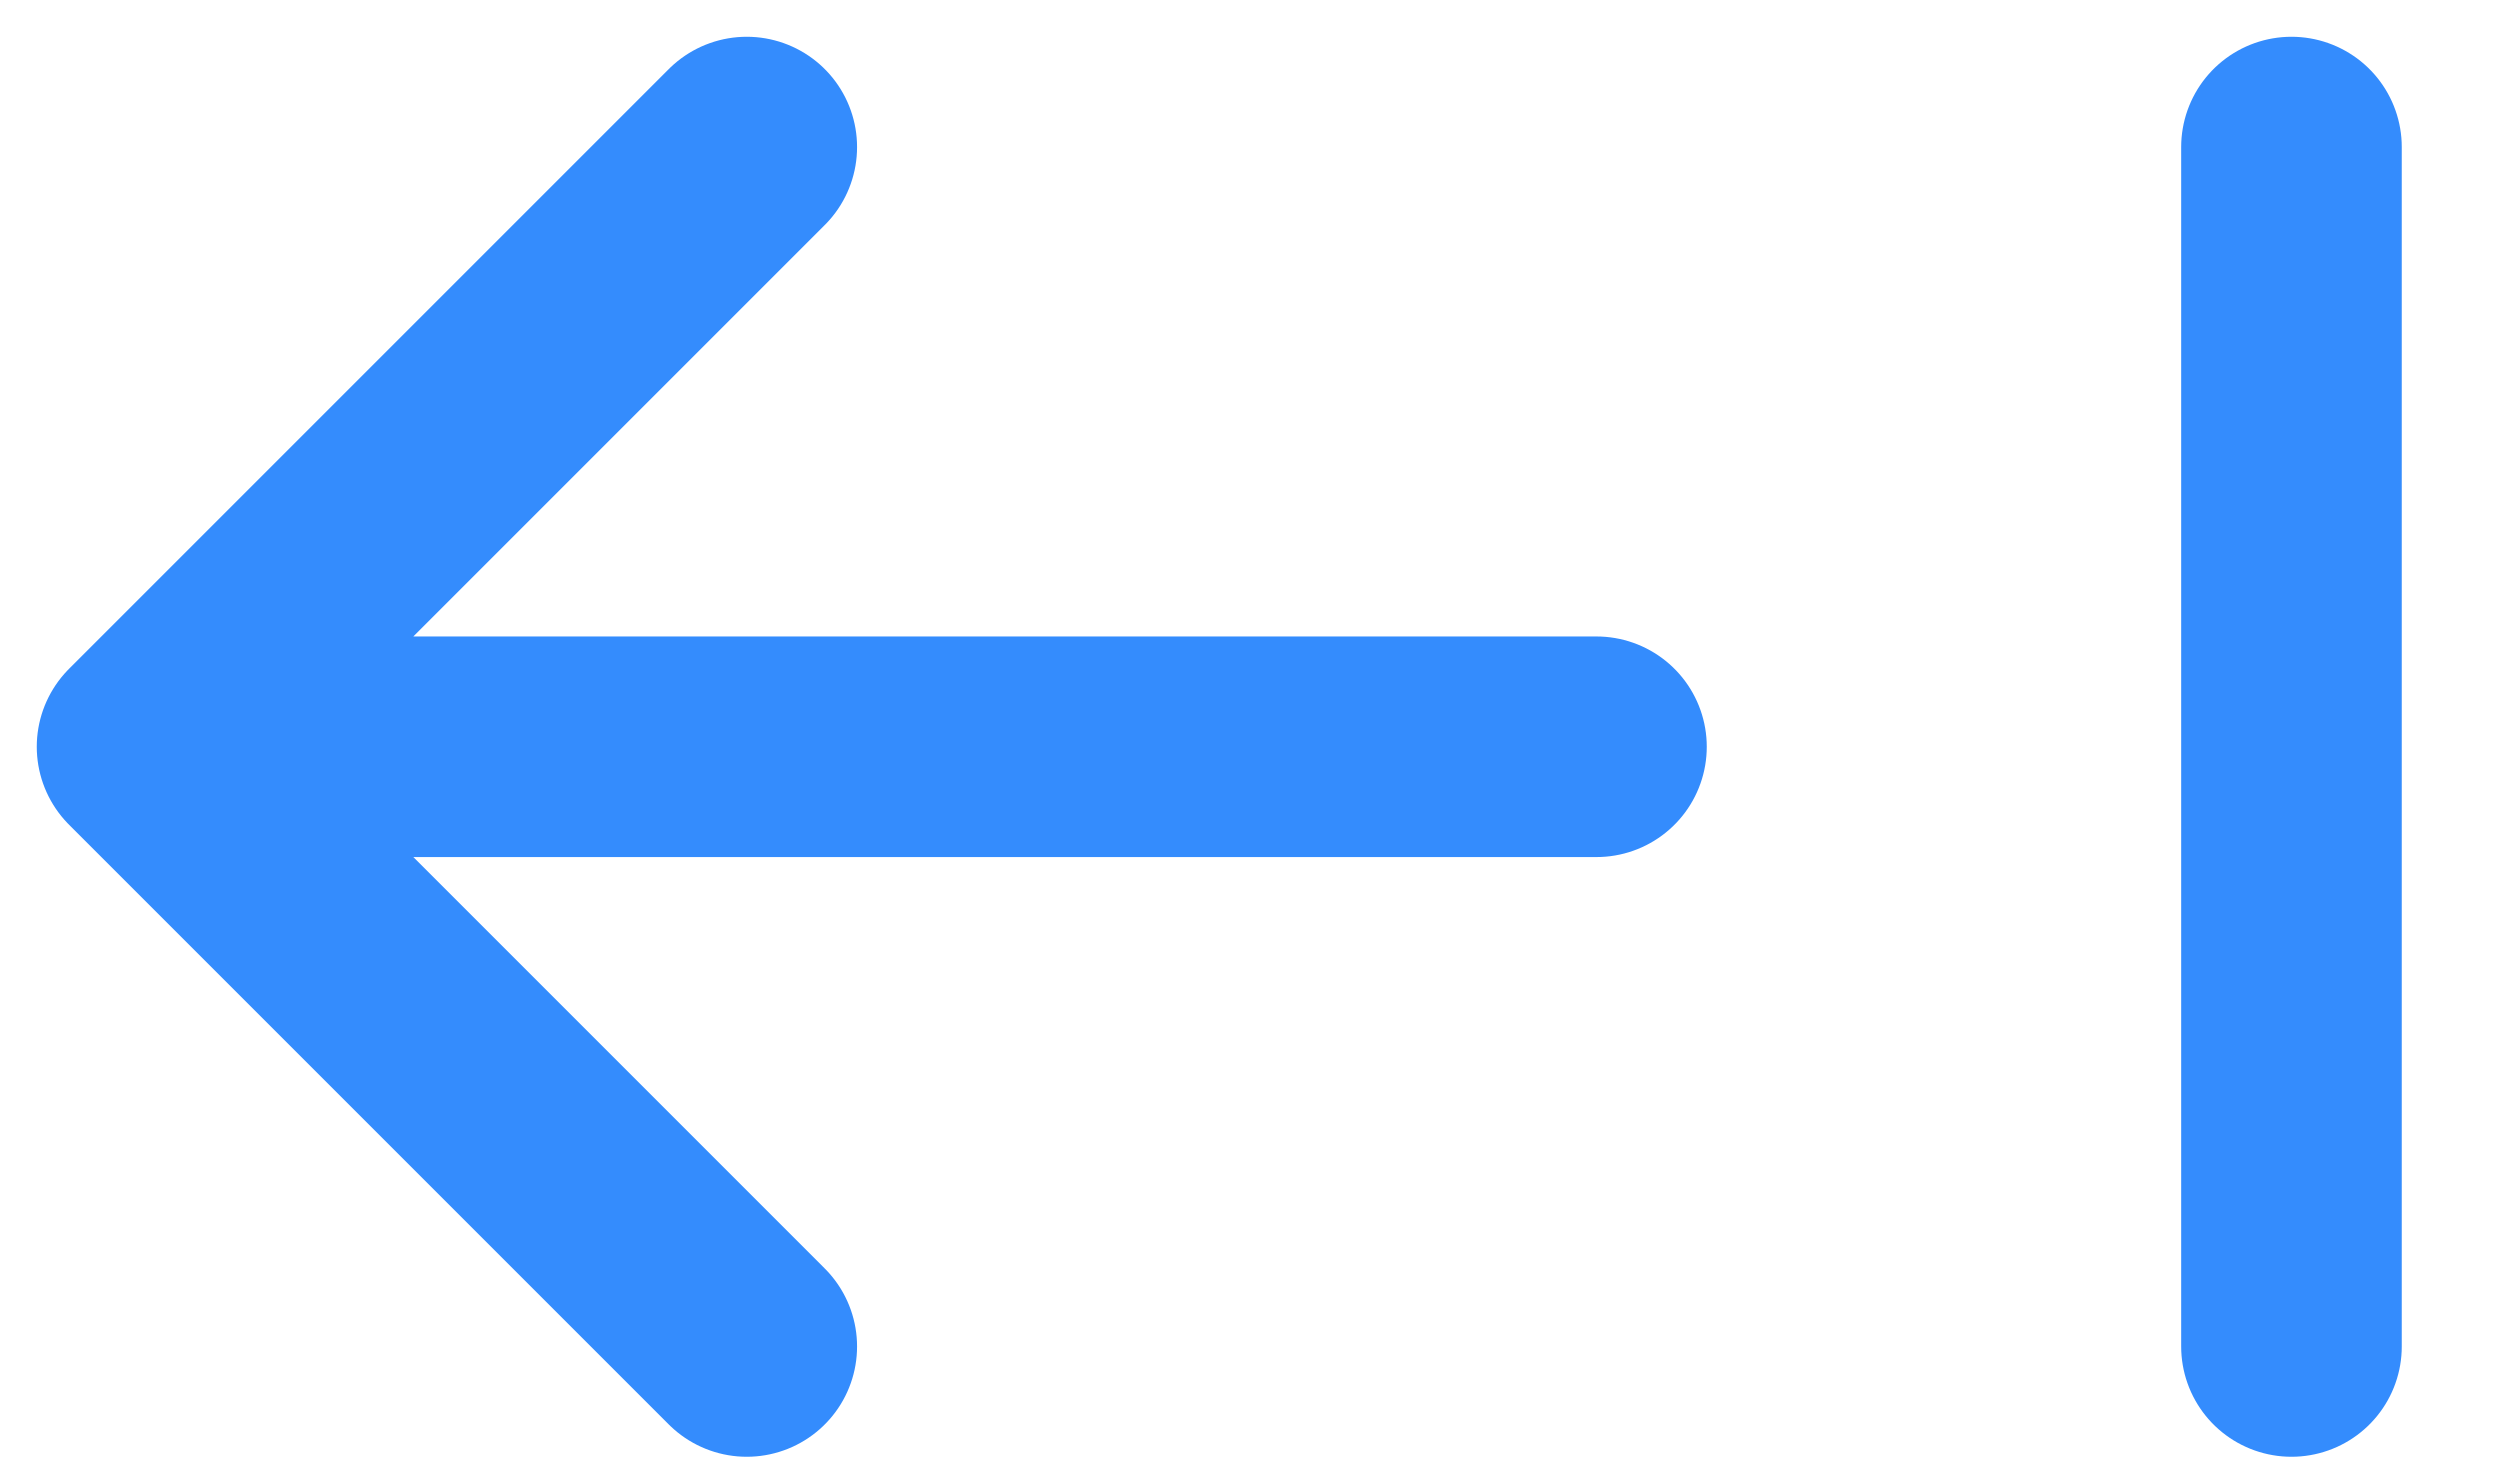
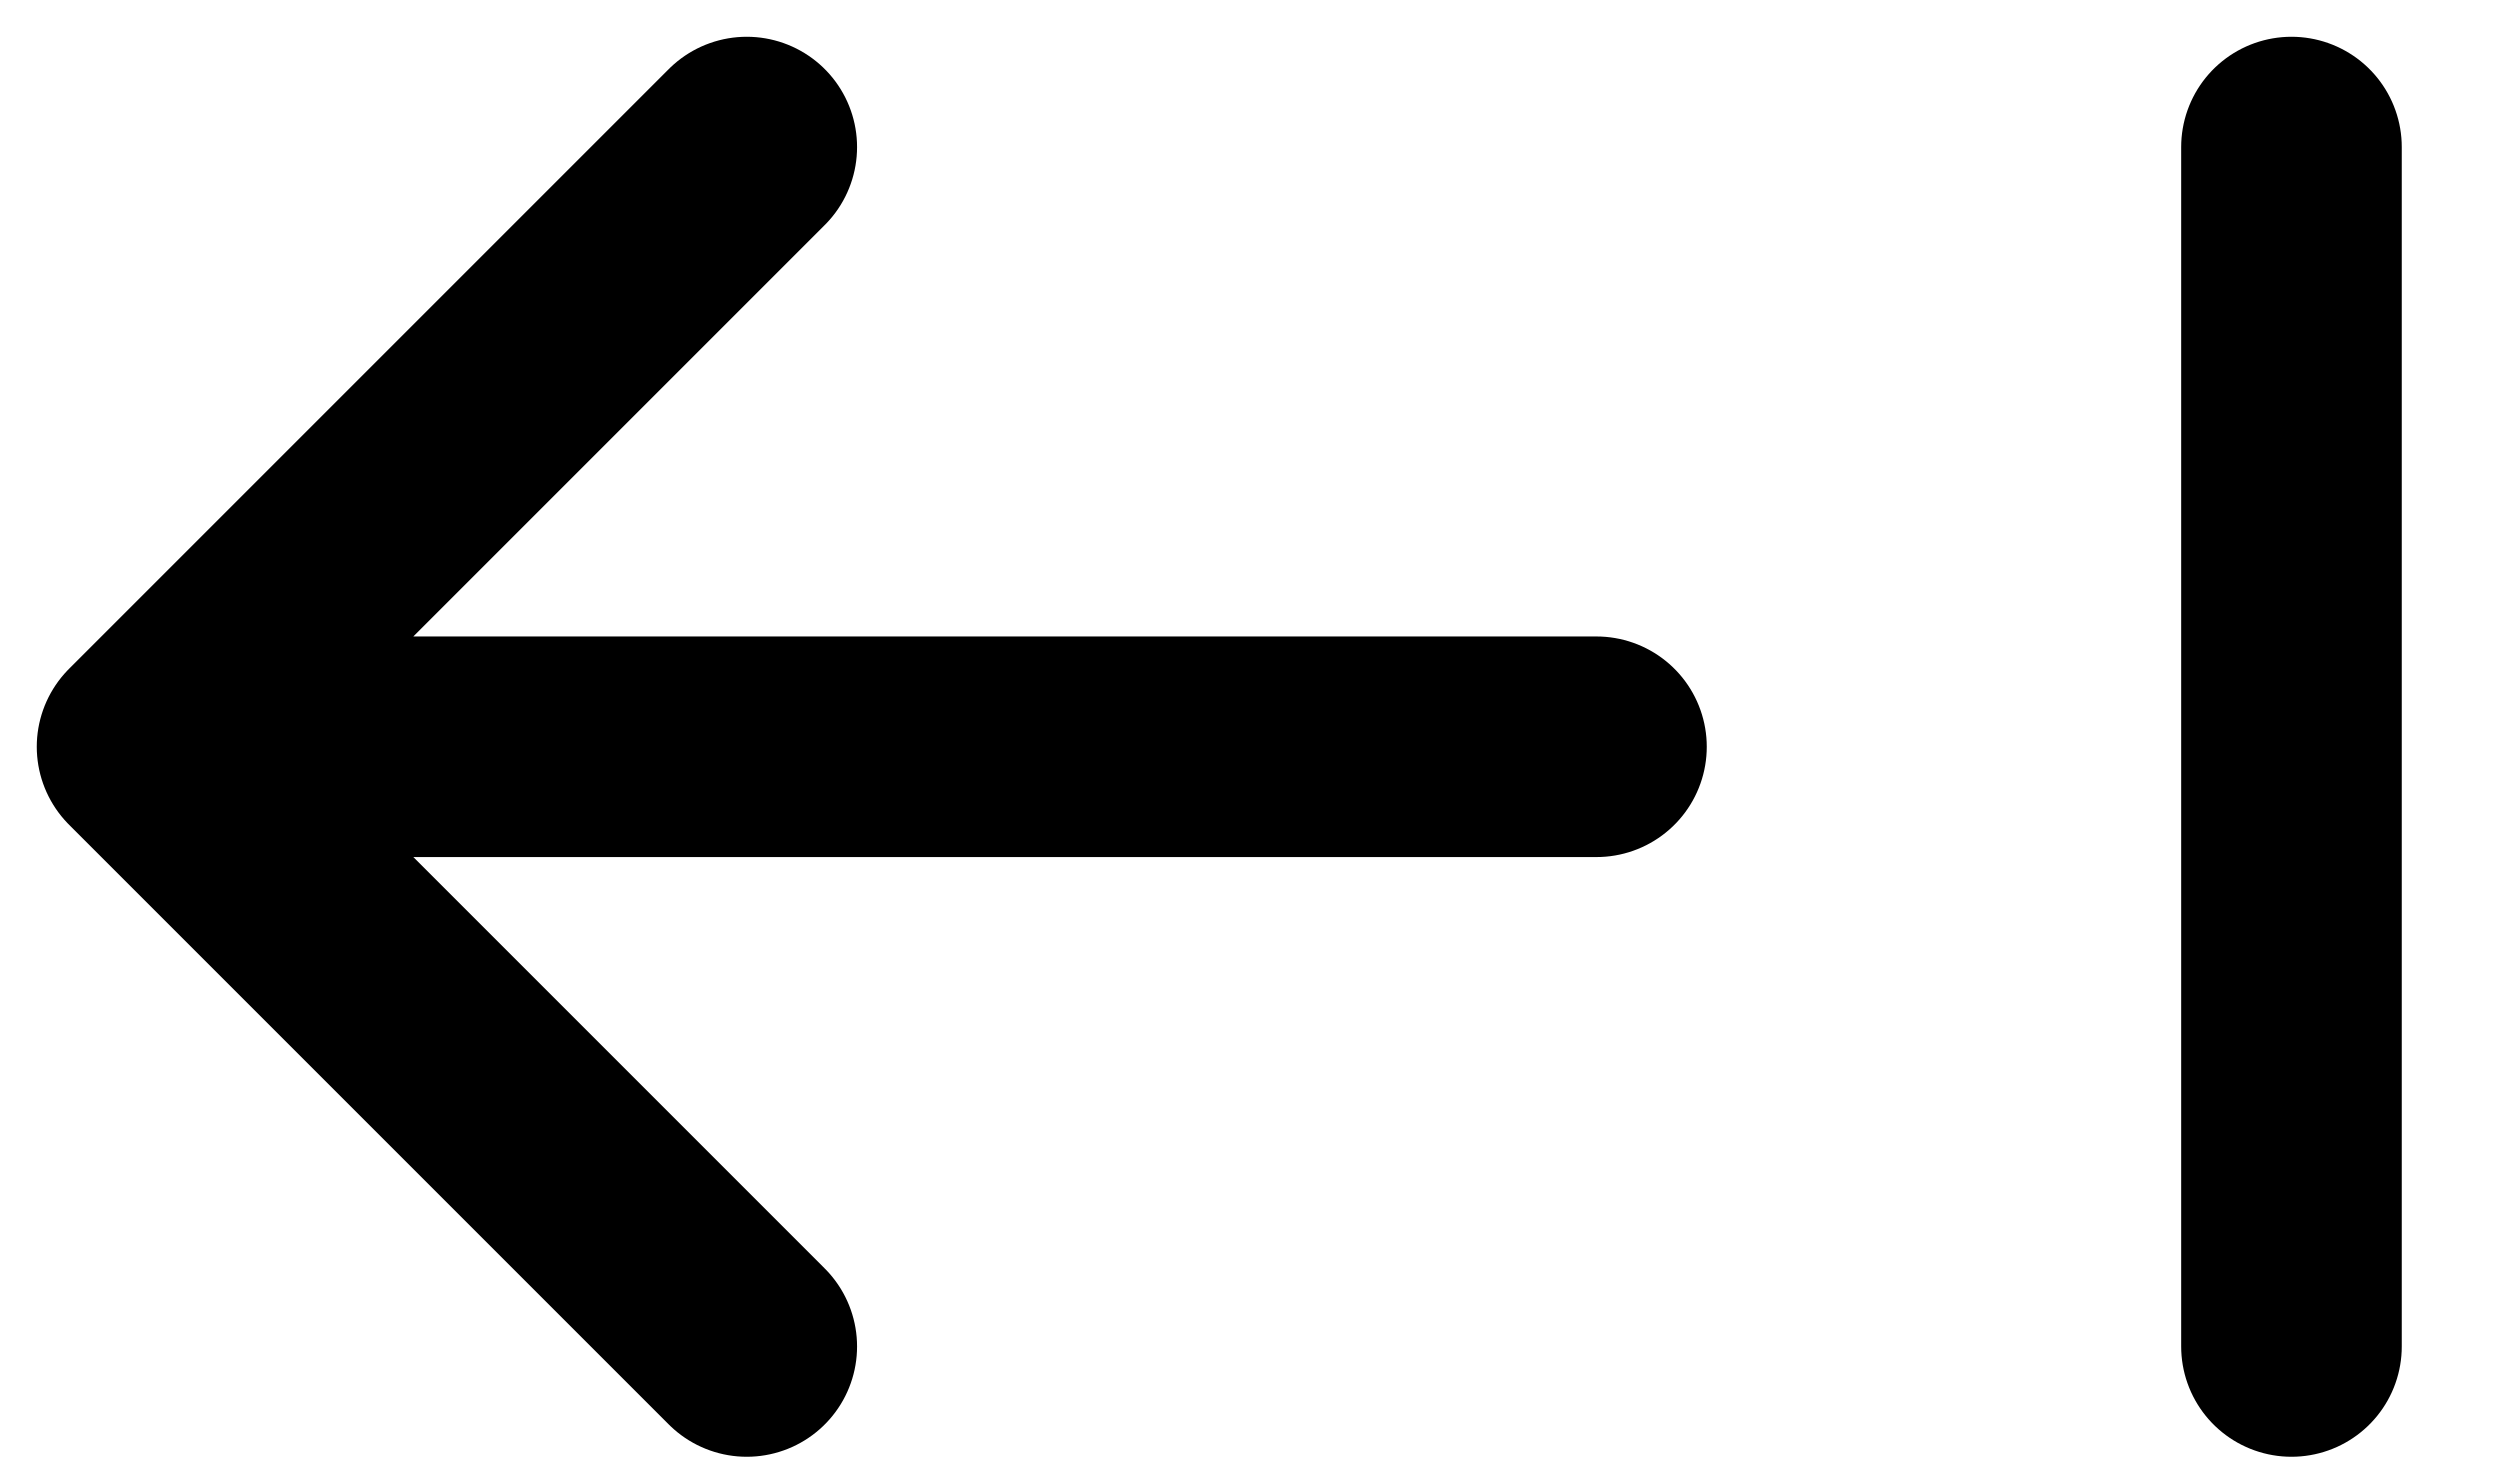
<svg xmlns="http://www.w3.org/2000/svg" width="17" height="10" viewBox="0 0 17 10">
-   <g stroke="#348CFD" stroke-width="1.5" fill="none" fill-rule="evenodd" stroke-linecap="round" stroke-linejoin="round">
+   <g stroke="#000" stroke-width="1.5" fill="none" fill-rule="evenodd" stroke-linecap="round" stroke-linejoin="round">
    <path d="M10.856 5.078H1M5.078 1 1 5.078l4.078 4.078M15.582 9.156V1" />
  </g>
</svg>
